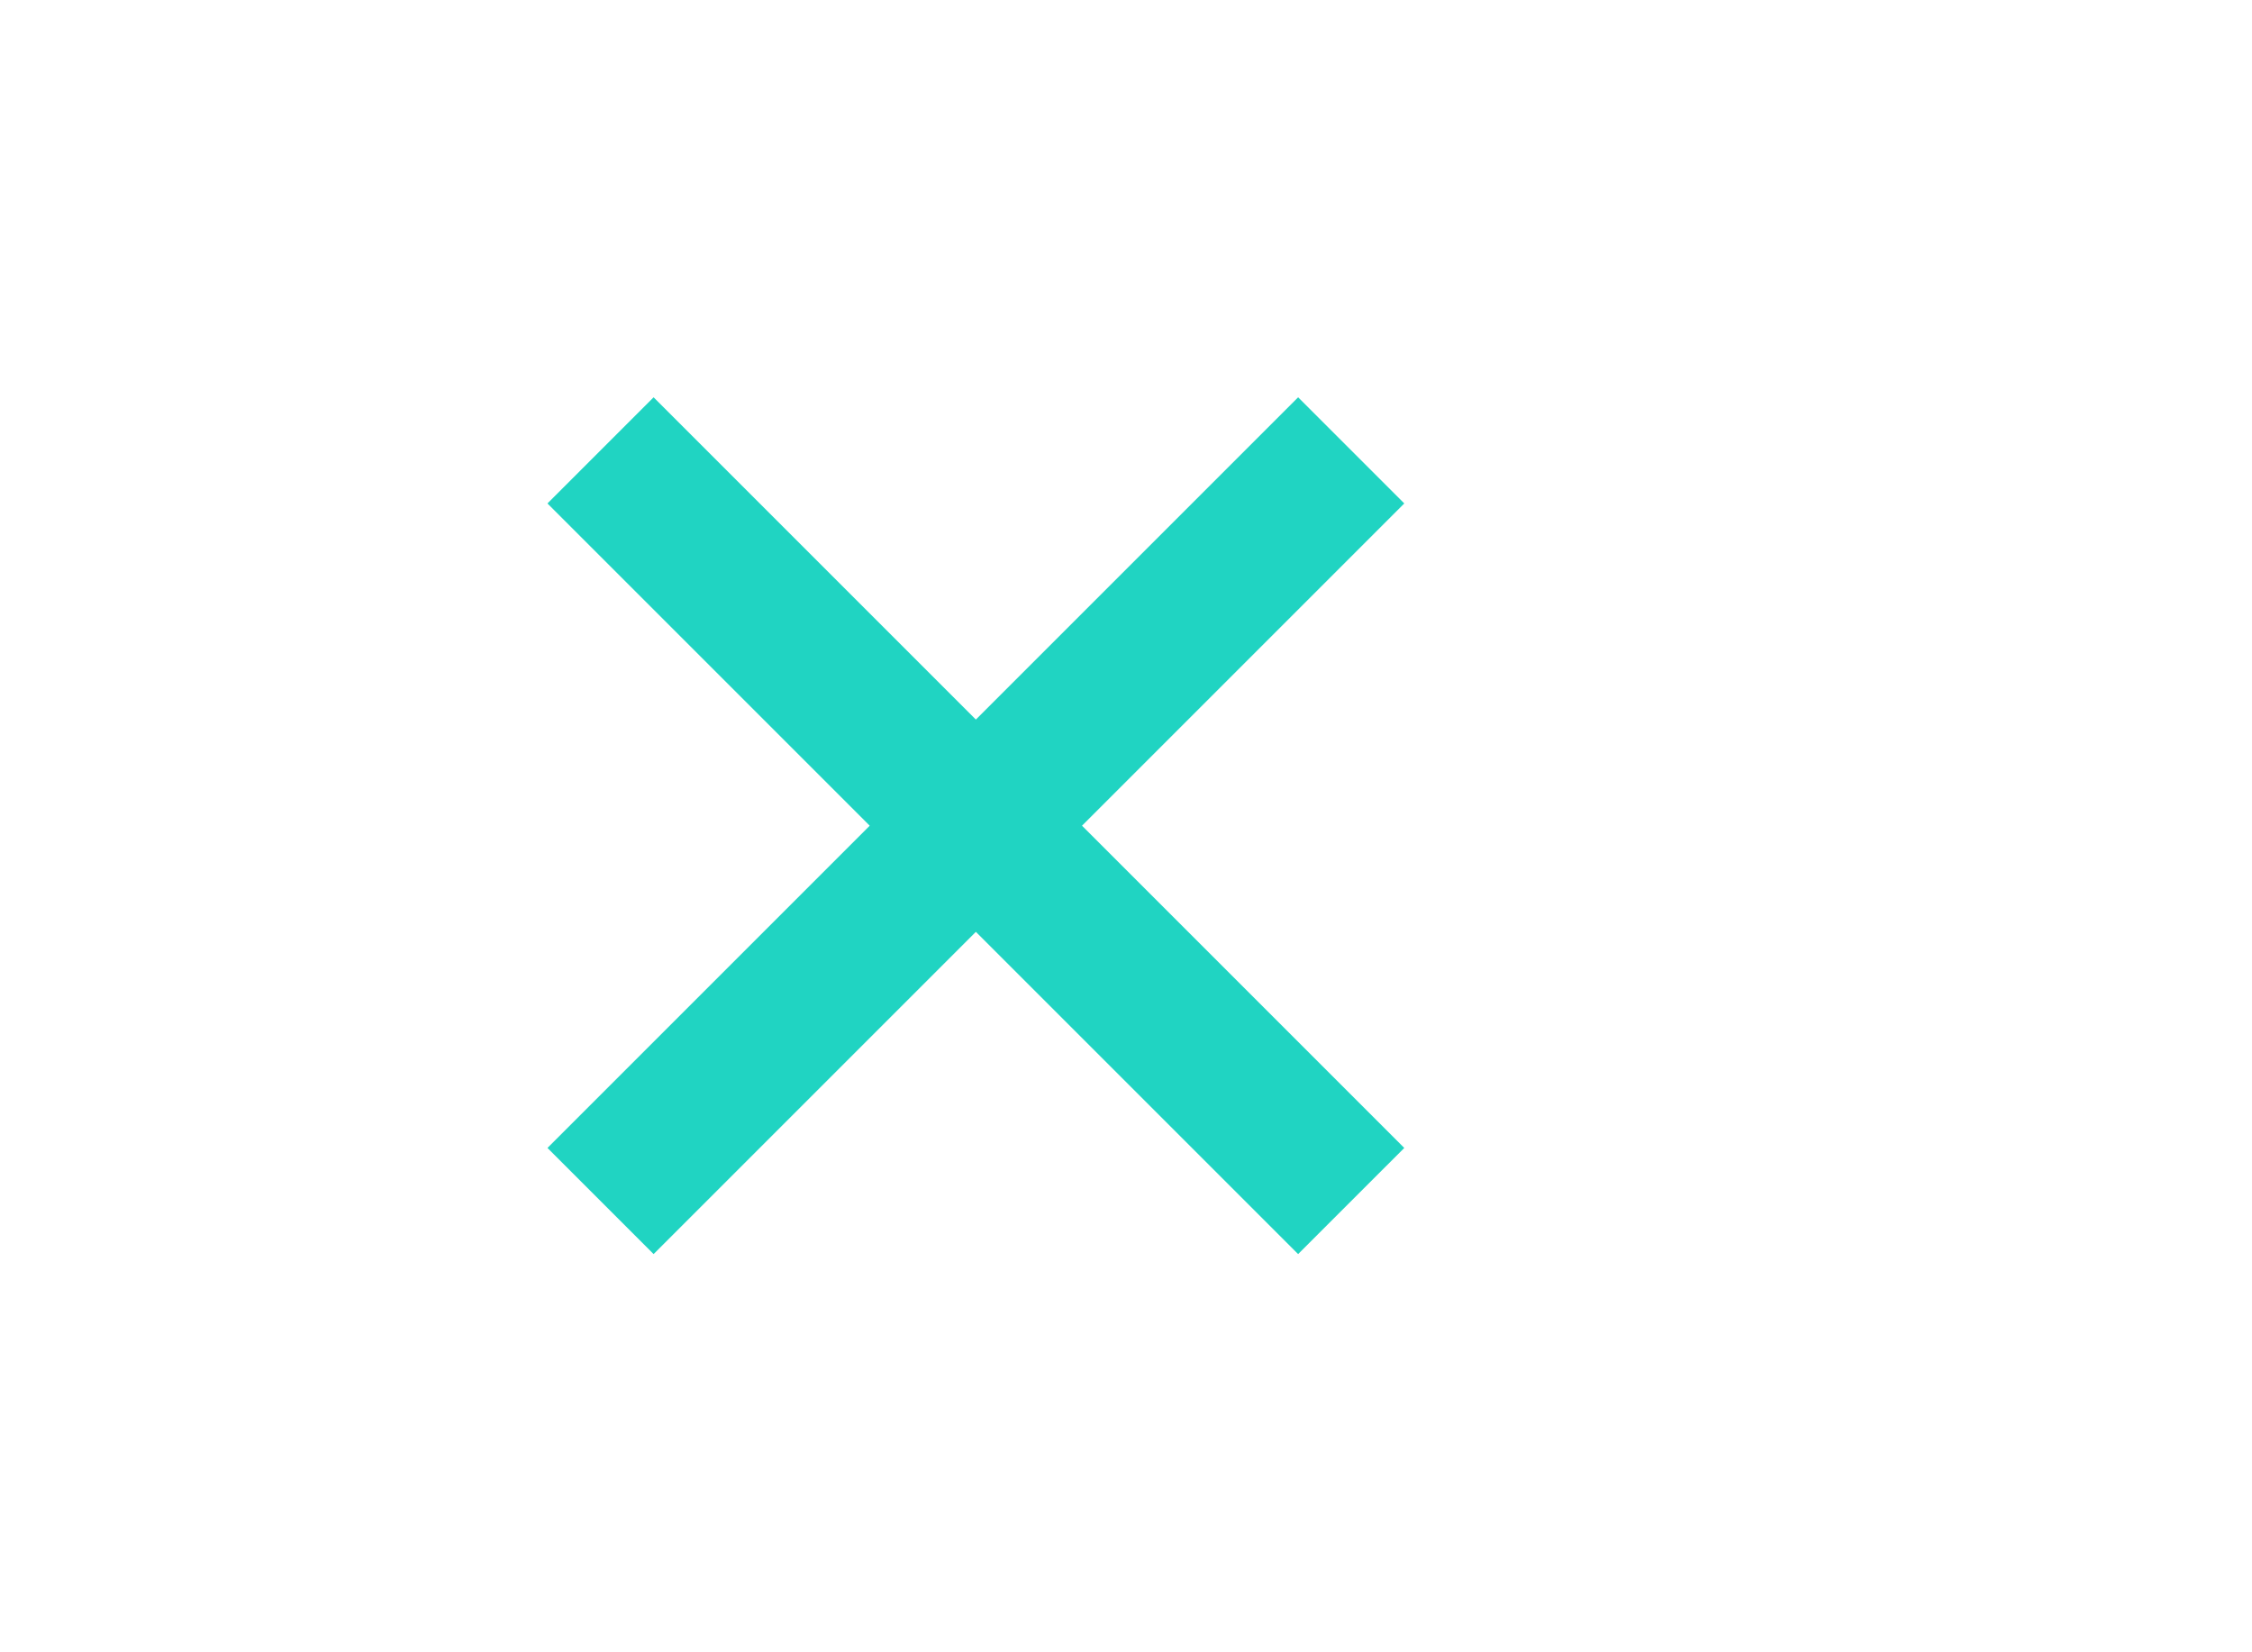
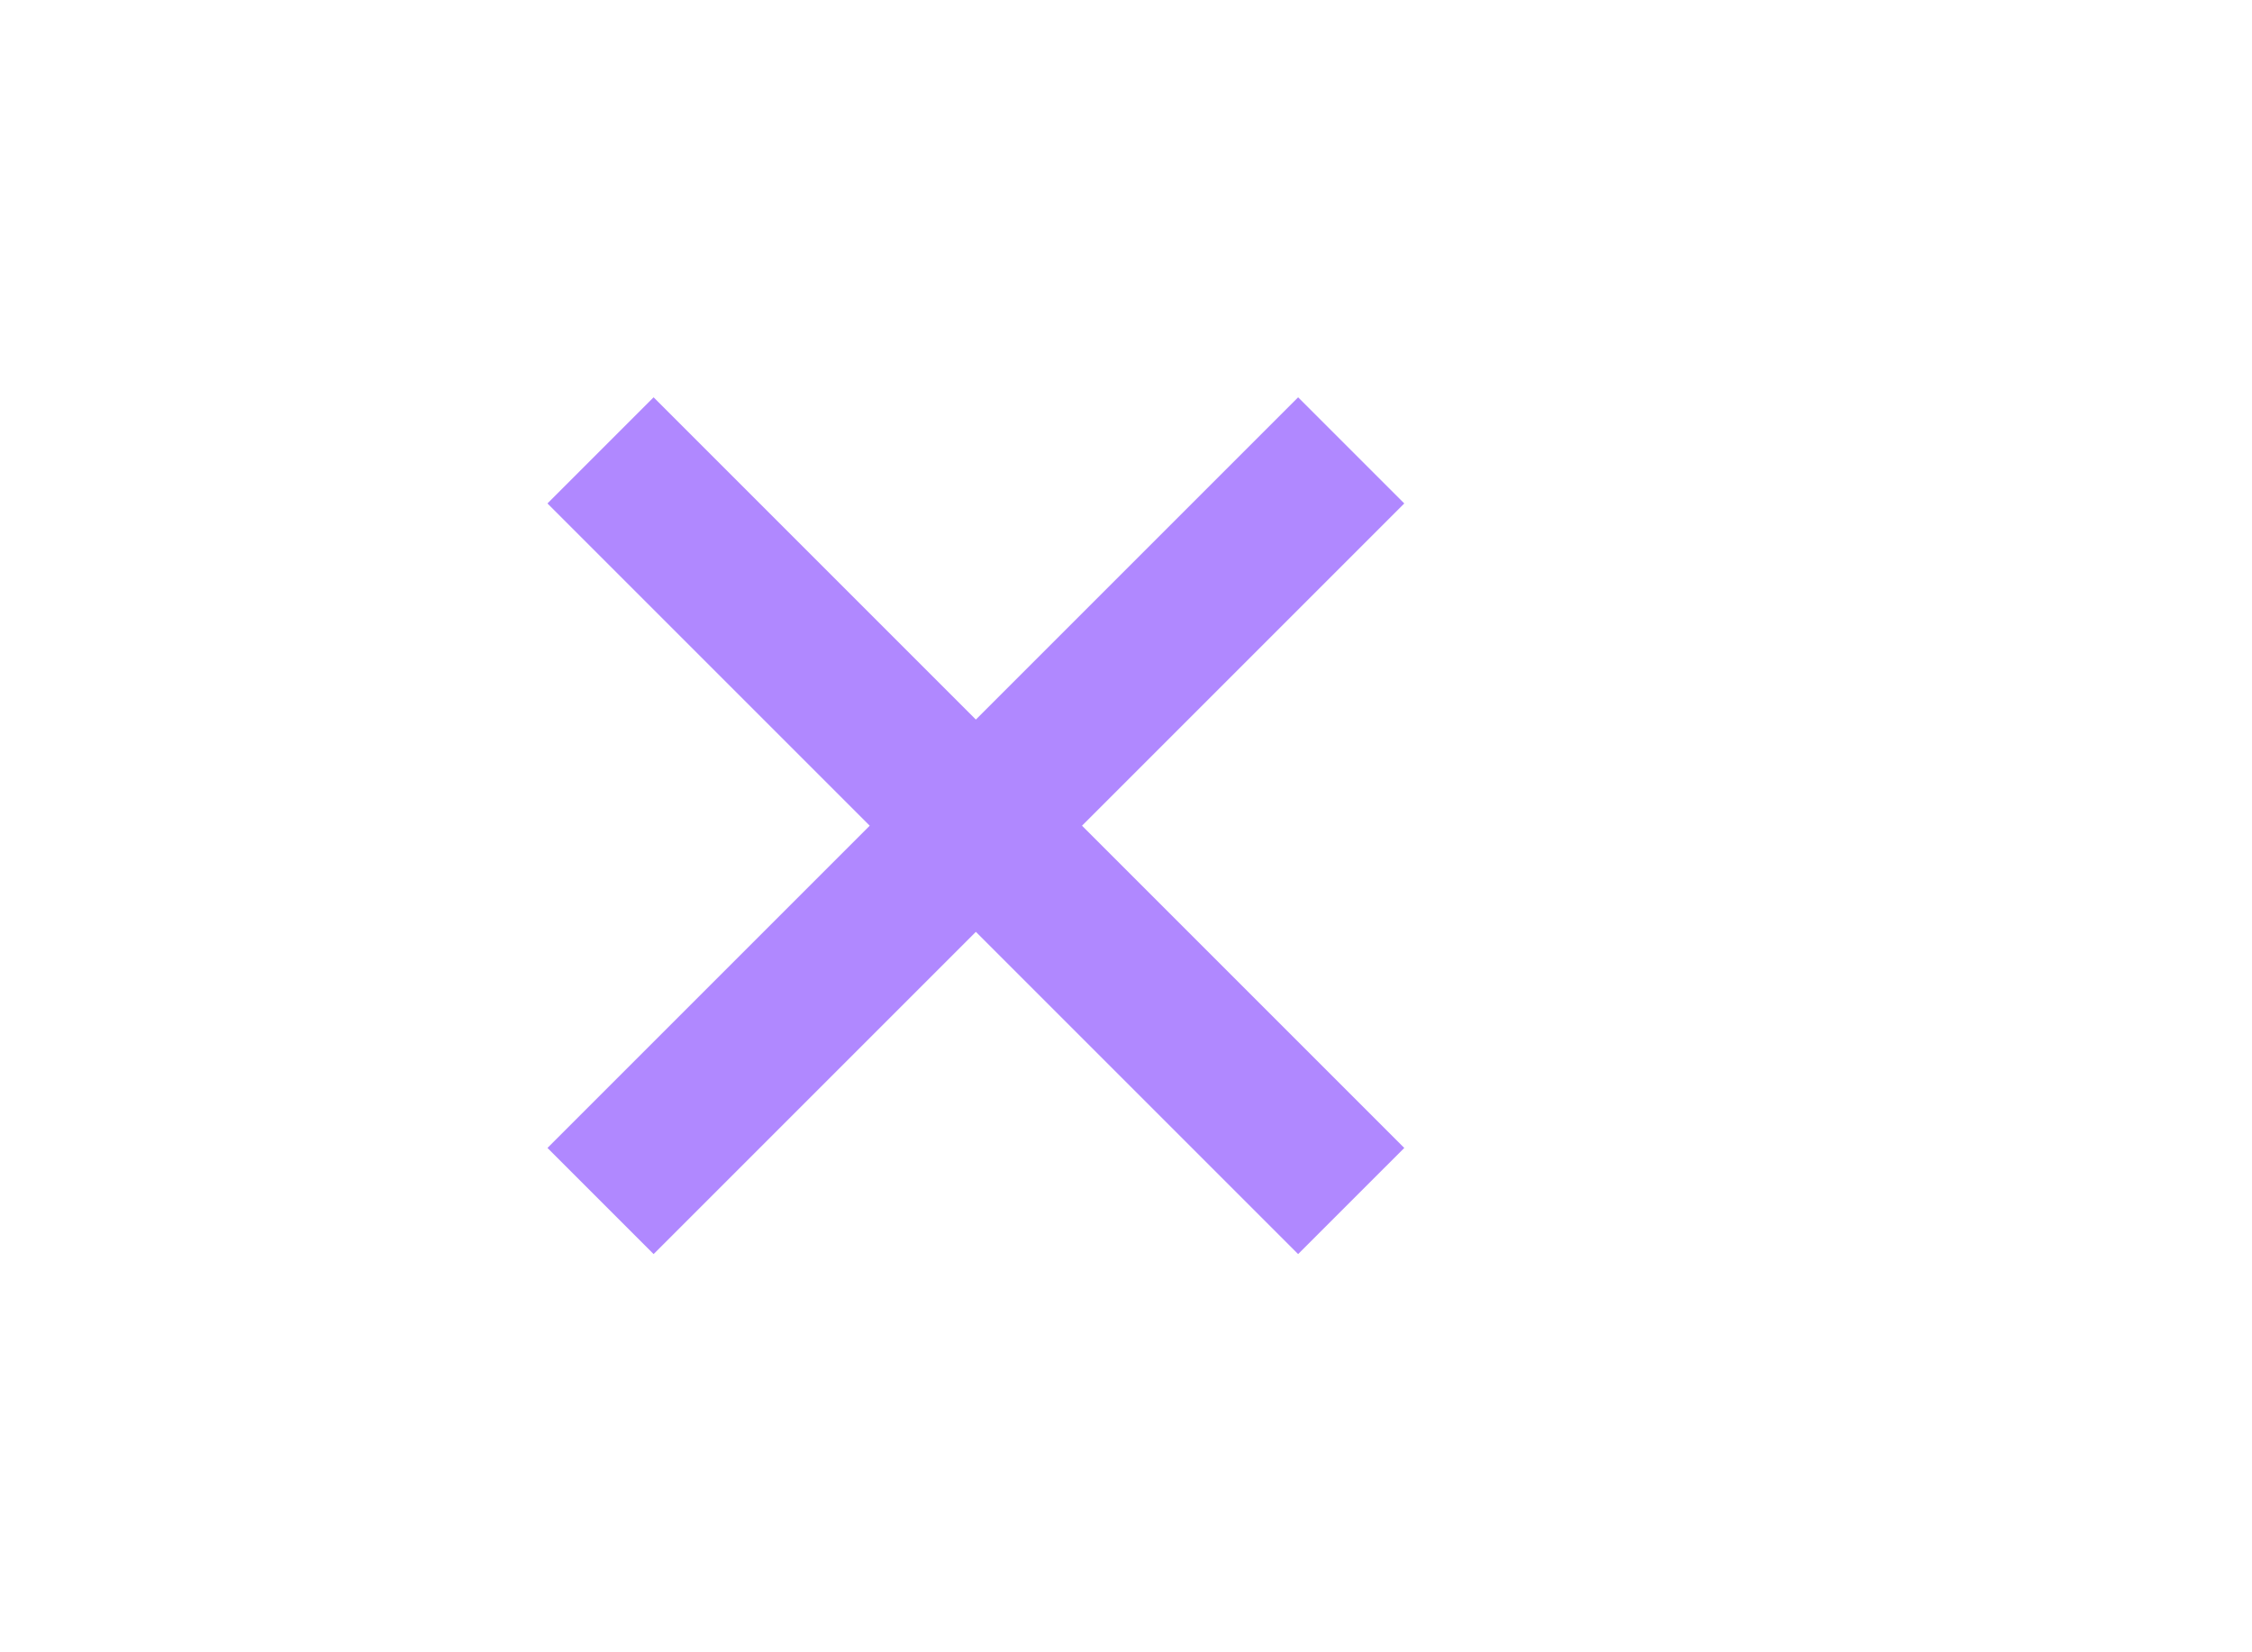
<svg xmlns="http://www.w3.org/2000/svg" width="30px" height="22px" viewBox="0 0 30 22" version="1.1">
  <g id="Clear-Purple" stroke="none" stroke-width="1" fill="none" fill-rule="evenodd">
    <g id="ic-clear-purple" transform="translate(5, 3)">
-       <polygon id="Path_18950" fill="#20d4c2" points="13.707 3.707 12.293 2.293 8 6.586 3.707 2.293 2.293 3.707 6.586 8 2.293 12.293 3.707 13.707 8 9.414 12.293 13.707 13.707 12.293 9.414 8" />
+       <polygon id="Path_18950" fill="#b088ff" points="13.707 3.707 12.293 2.293 8 6.586 3.707 2.293 2.293 3.707 6.586 8 2.293 12.293 3.707 13.707 8 9.414 12.293 13.707 13.707 12.293 9.414 8" />
      <polygon id="Rectangle_4602" points="0 0 16 0 16 16 0 16" />
    </g>
  </g>
</svg>
